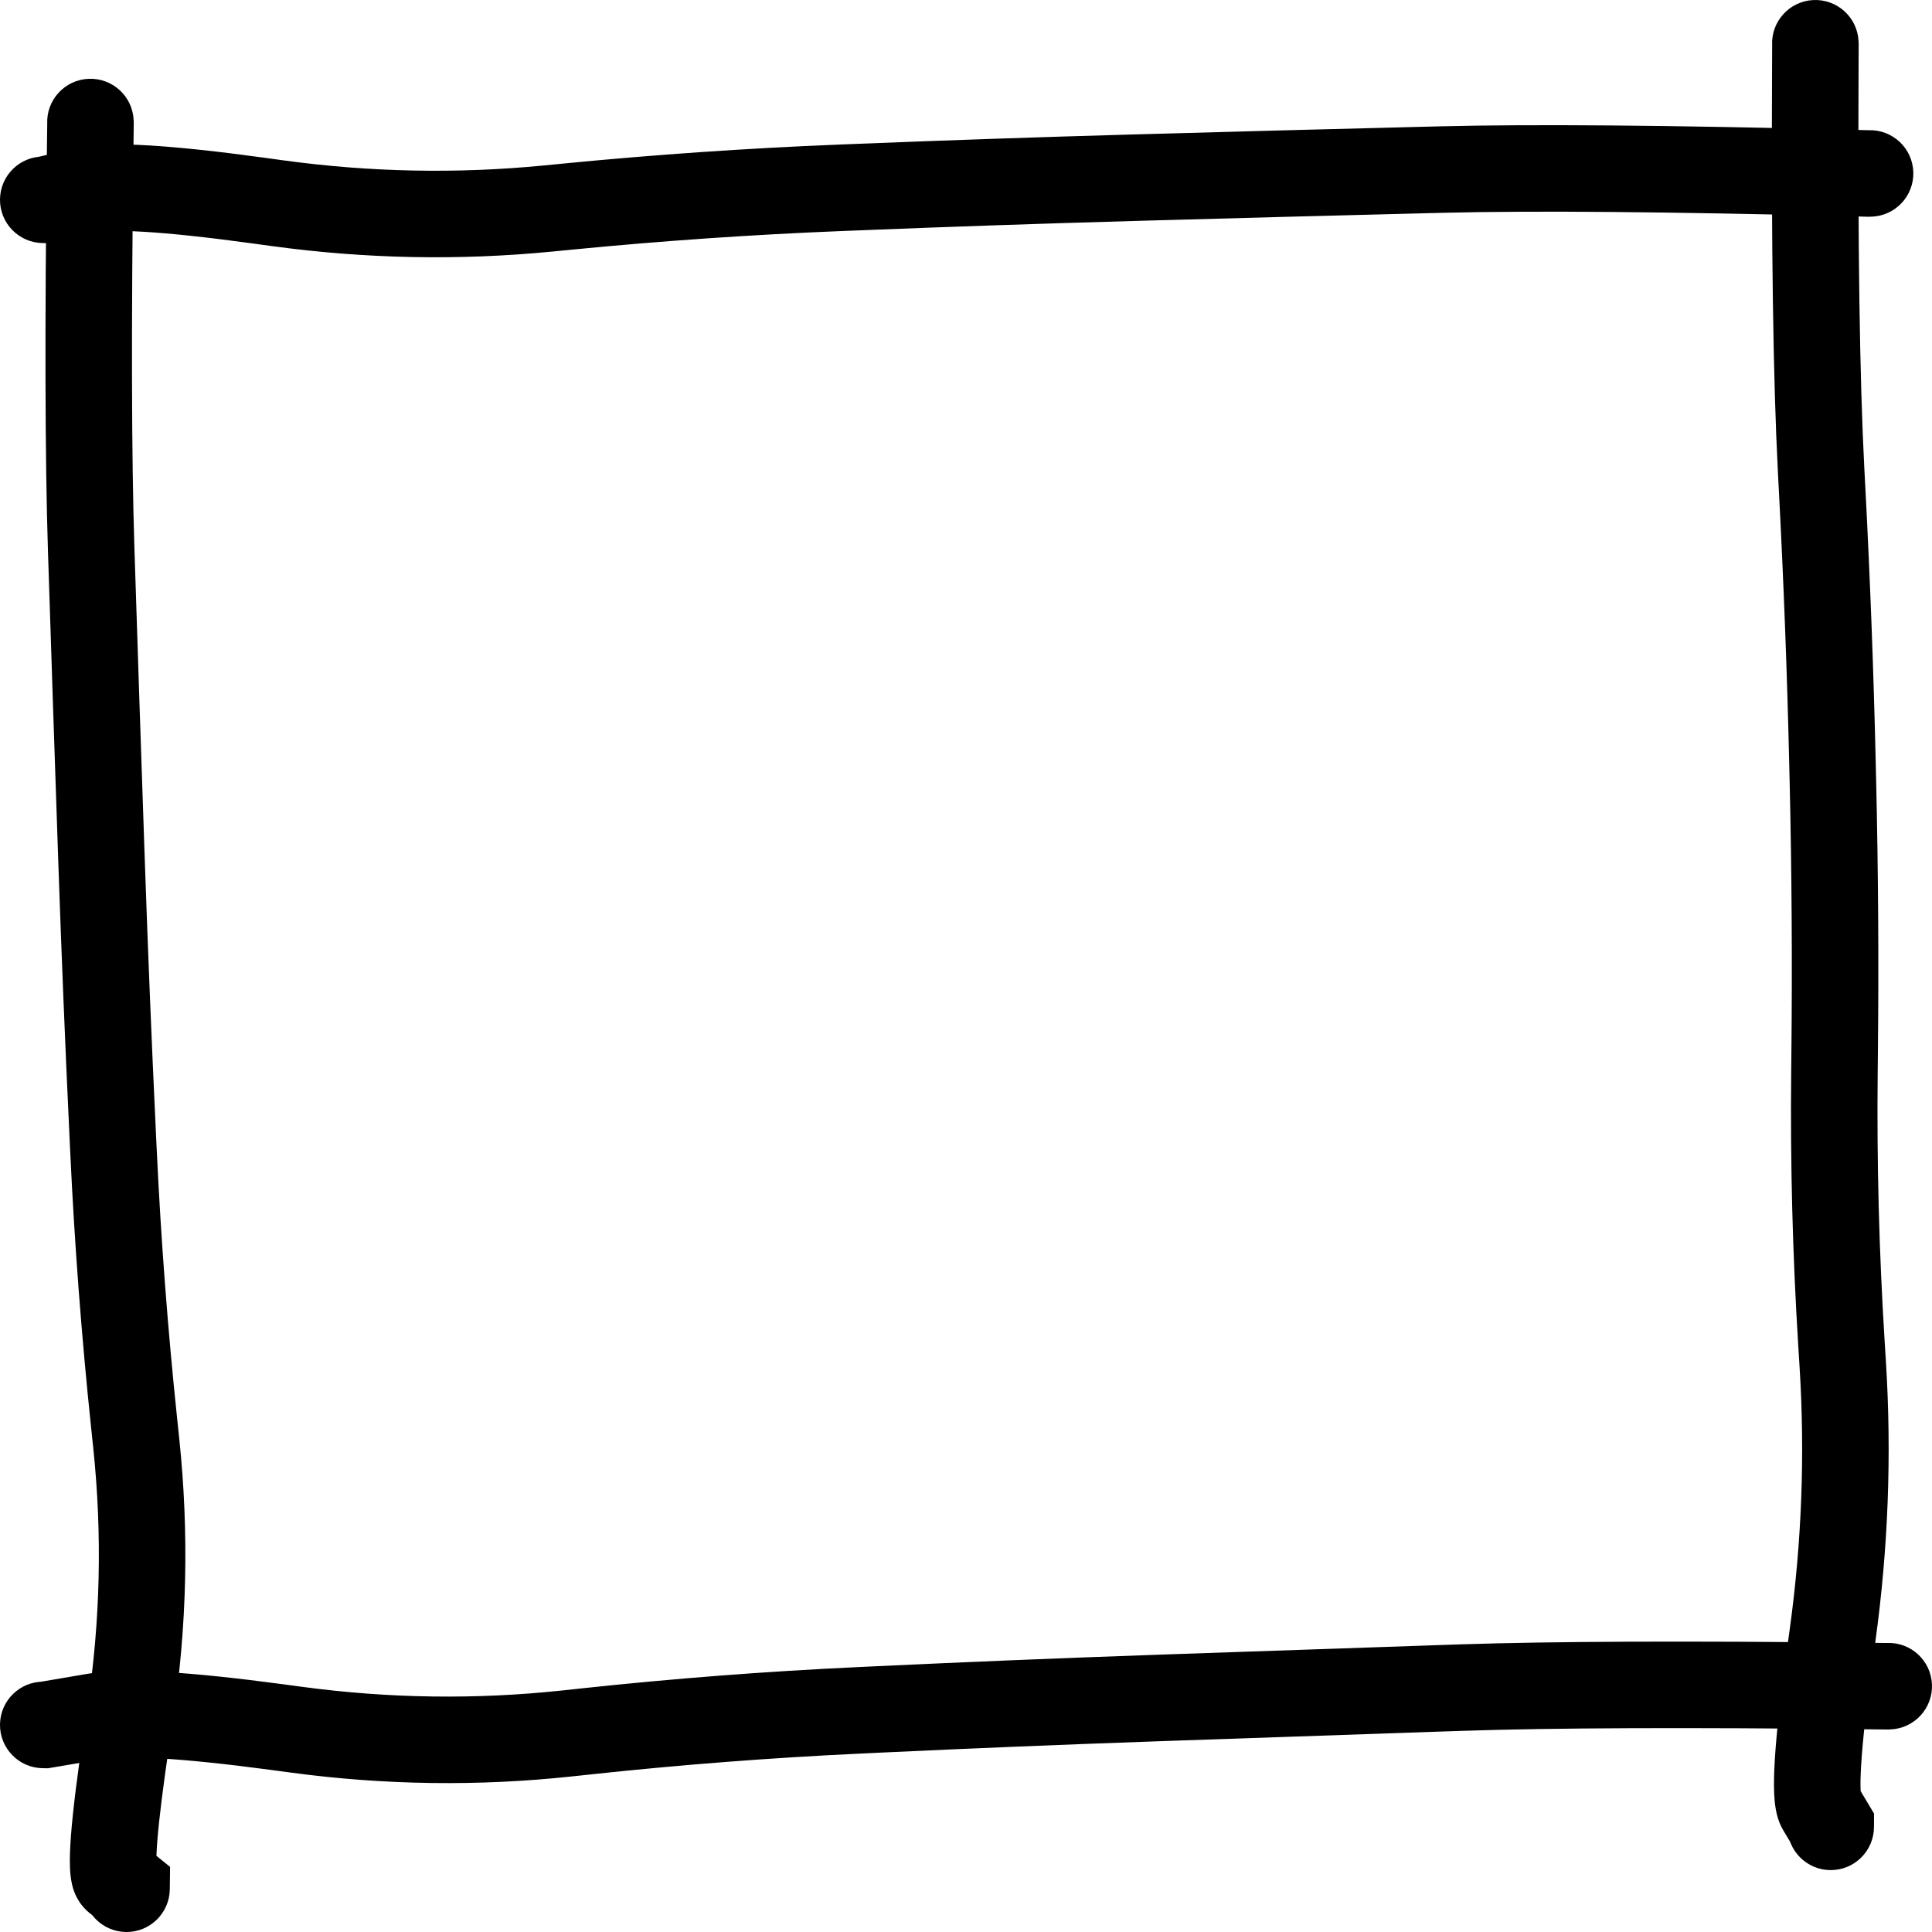
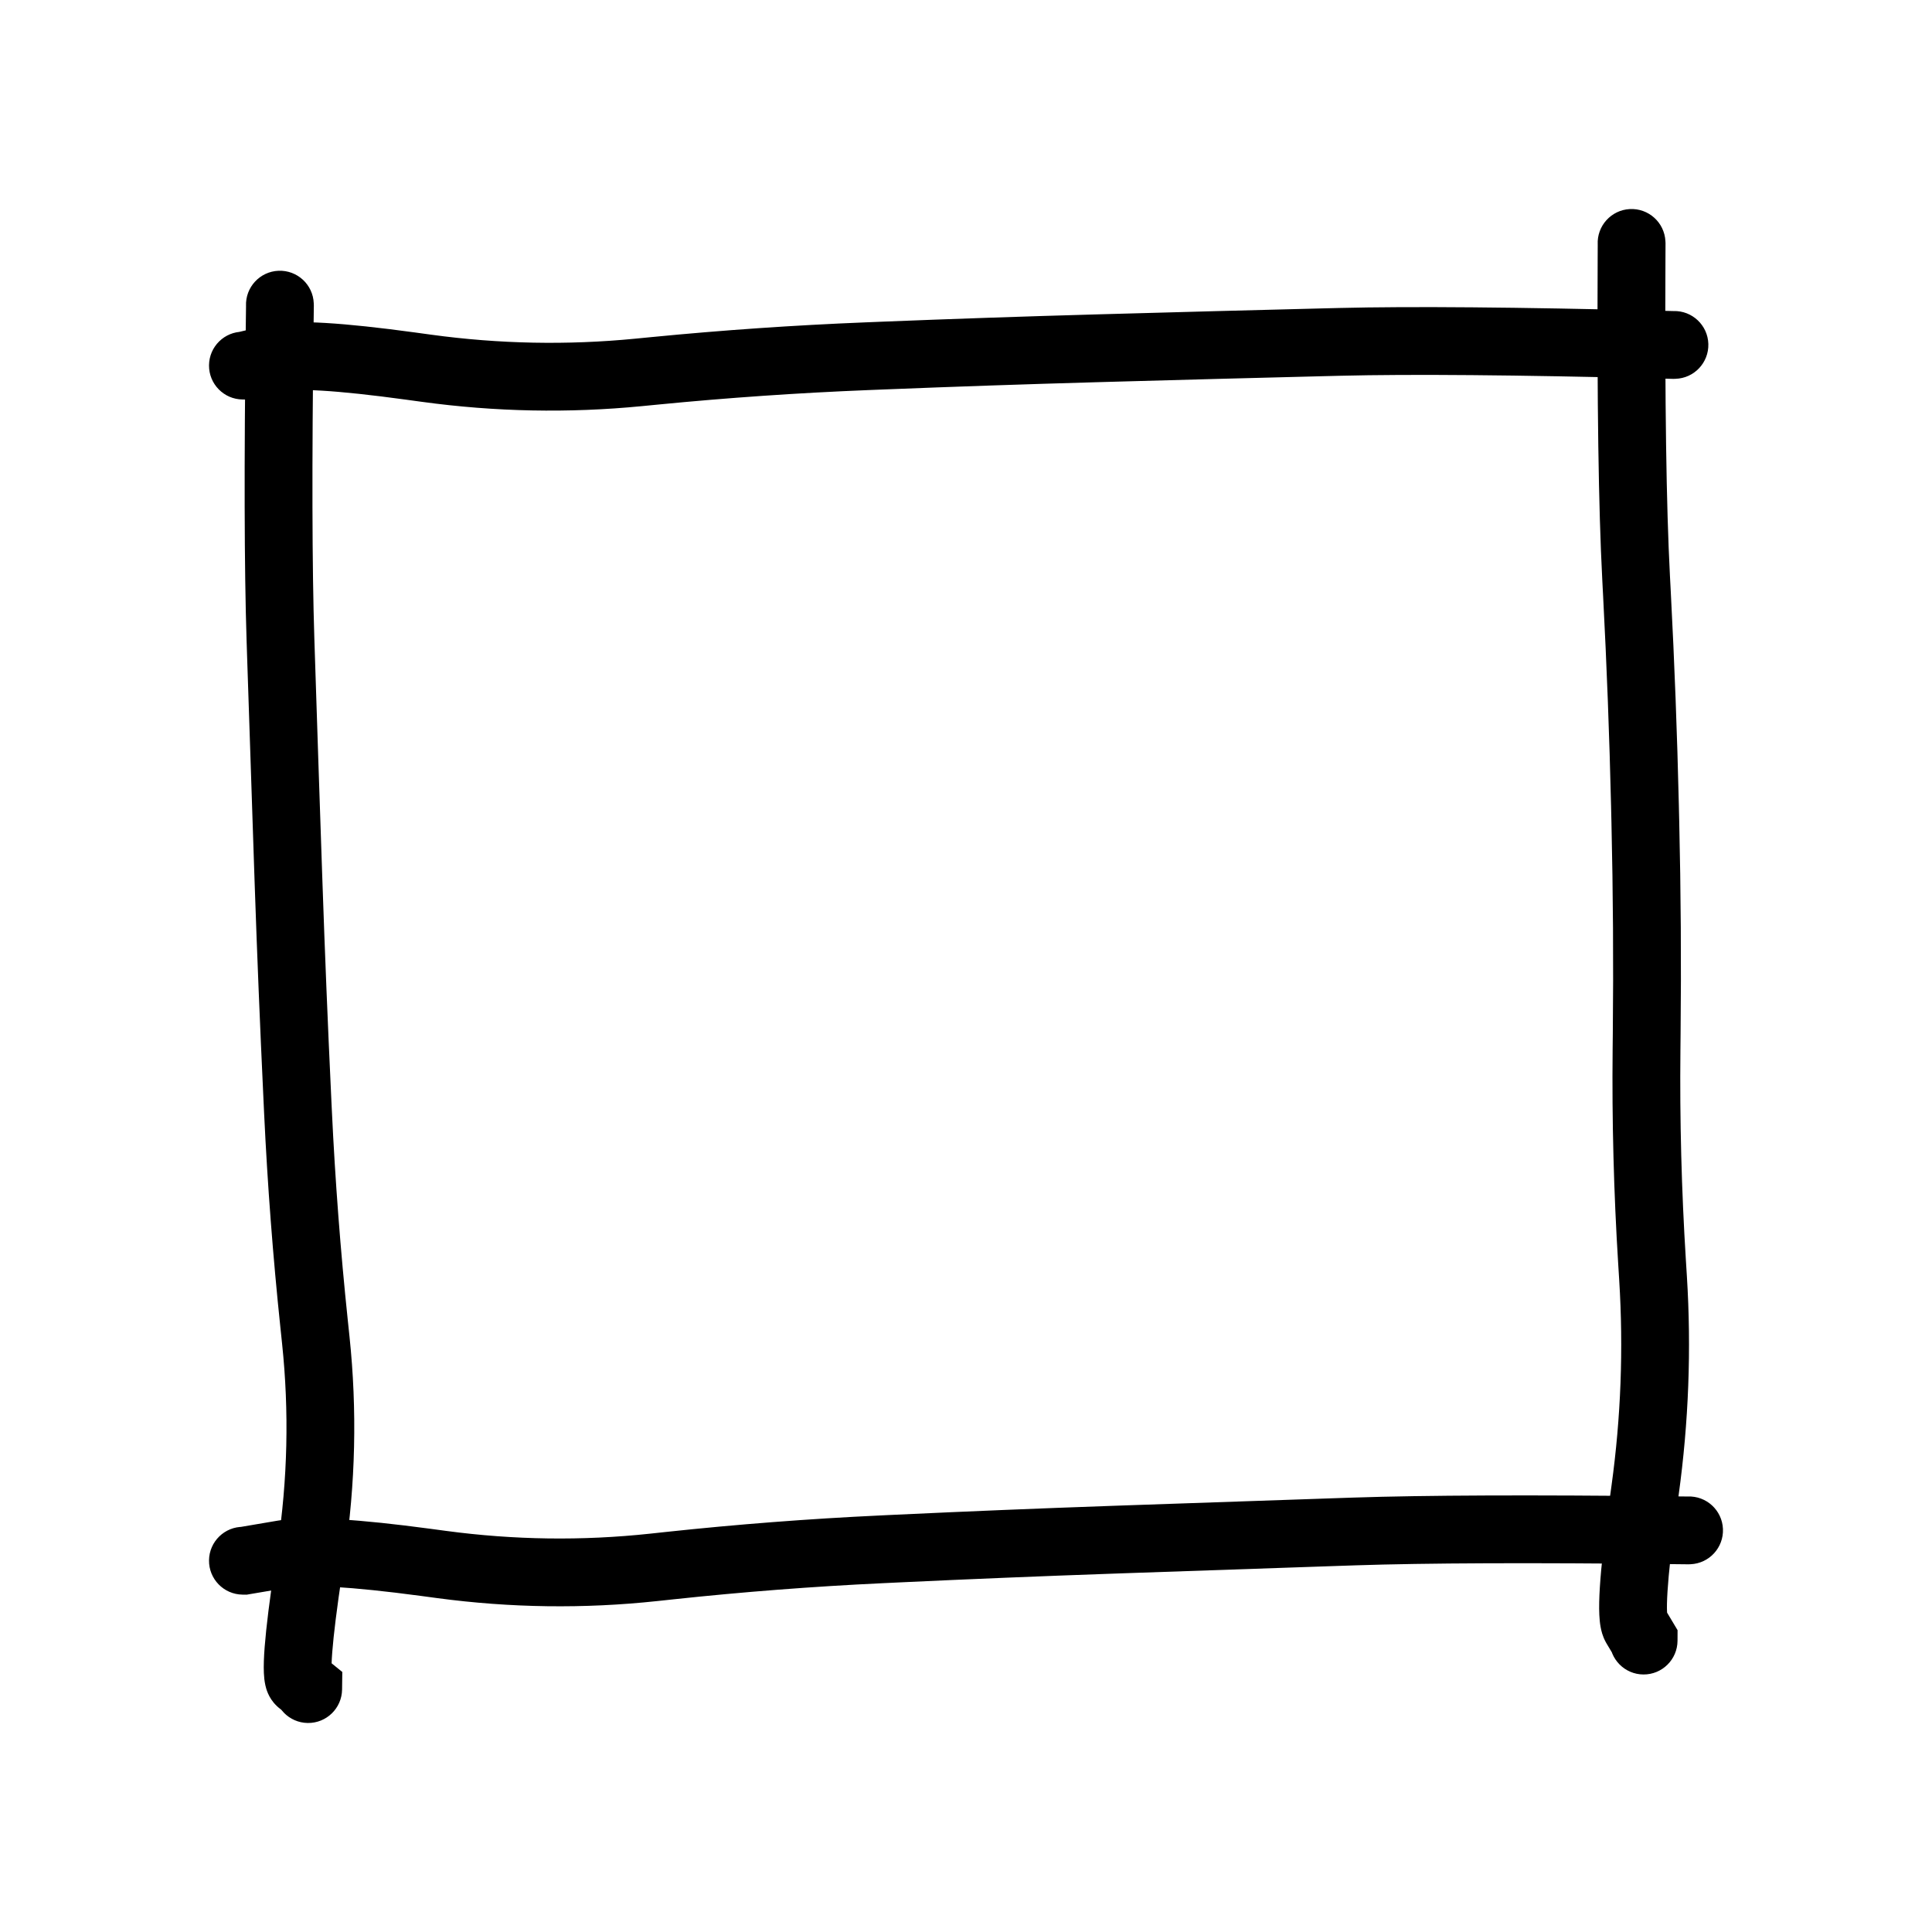
- <svg xmlns="http://www.w3.org/2000/svg" width="134" height="134" viewBox="0 0 134 134" fill="none">
+ <svg xmlns="http://www.w3.org/2000/svg" width="171" height="171" viewBox="-18.5 -18.5 171 171" fill="none">
  <path d="M9.27 8.34C9.202 6.684 7.805 5.398 6.149 5.466C4.494 5.534 3.207 6.932 3.275 8.587L6.273 8.463L9.27 8.34ZM6.277 8.563L9.277 8.601L9.278 8.521L9.274 8.44L6.277 8.563ZM6.259 9.972L3.259 9.934L6.259 9.972ZM6.369 39.503L9.368 39.406L6.369 39.503ZM6.994 58.299L9.992 58.196L6.994 58.299ZM7.808 78.509L10.805 78.367L7.808 78.509ZM9.027 118.892L11.993 119.338L9.027 118.892ZM8.814 120.304L5.848 119.858L8.814 120.304ZM8.043 130.297L5.968 132.464L8.043 130.297ZM8.091 130.343L6.016 132.51L6.106 132.596L6.202 132.674L8.091 130.343ZM8.778 130.9L11.778 130.938L11.796 129.484L10.667 128.569L8.778 130.9ZM5.777 130.962C5.756 132.619 7.083 133.979 8.739 134C10.396 134.021 11.756 132.695 11.777 131.038L8.777 131L5.777 130.962ZM6.273 8.463L3.275 8.587L3.279 8.687L6.277 8.563L9.274 8.44L9.27 8.34L6.273 8.463ZM6.277 8.563L3.277 8.525L3.259 9.934L6.259 9.972L9.259 10.01L9.277 8.601L6.277 8.563ZM6.259 9.972L3.259 9.934C3.1 22.424 3.121 31.851 3.325 38.185L6.324 38.088L9.322 37.992C9.122 31.797 9.1 22.48 9.259 10.01L6.259 9.972ZM6.324 38.088L3.325 38.185L3.348 38.892L6.346 38.795L9.345 38.699L9.322 37.992L6.324 38.088ZM6.346 38.795L3.348 38.892L3.371 39.599L6.369 39.503L9.368 39.406L9.345 38.699L6.346 38.795ZM6.369 39.503L3.371 39.599C3.573 45.866 3.781 52.133 3.996 58.402L6.994 58.299L9.992 58.196C9.777 51.932 9.569 45.669 9.368 39.406L6.369 39.503ZM6.994 58.299L3.996 58.402L4.02 59.109L7.018 59.007L10.016 58.904L9.992 58.196L6.994 58.299ZM7.018 59.007L4.02 59.109L4.044 59.817L7.042 59.714L10.041 59.611L10.016 58.904L7.018 59.007ZM7.042 59.714L4.044 59.817C4.259 66.096 4.515 72.374 4.812 78.65L7.808 78.509L10.805 78.367C10.51 72.117 10.255 65.865 10.041 59.611L7.042 59.714ZM7.808 78.509L4.812 78.65L4.845 79.358L7.842 79.216L10.838 79.075L10.805 78.367L7.808 78.509ZM7.842 79.216L4.845 79.358L4.878 80.065L7.875 79.923L10.872 79.782L10.838 79.075L7.842 79.216ZM7.875 79.923L4.878 80.065C5.177 86.386 5.657 92.704 6.32 99.021L9.303 98.708L12.287 98.395C11.636 92.192 11.165 85.988 10.872 79.782L7.875 79.923ZM9.303 98.708L6.32 99.021L6.394 99.727L9.377 99.414L12.361 99.102L12.287 98.395L9.303 98.708ZM9.377 99.414L6.394 99.727L6.468 100.434L9.452 100.121L12.435 99.808L12.361 99.102L9.377 99.414ZM9.452 100.121L6.468 100.434C7.098 106.44 6.962 112.442 6.06 118.446L9.027 118.892L11.993 119.338C12.97 112.833 13.118 106.321 12.435 99.808L9.452 100.121ZM9.027 118.892L6.06 118.446L5.954 119.152L8.921 119.598L11.887 120.044L11.993 119.338L9.027 118.892ZM8.921 119.598L5.954 119.152L5.848 119.858L8.814 120.304L11.781 120.75L11.887 120.044L8.921 119.598ZM8.814 120.304L5.848 119.858C5.375 123.006 5.063 125.487 4.926 127.262C4.858 128.138 4.826 128.93 4.855 129.578C4.869 129.896 4.902 130.278 4.988 130.662C5.044 130.912 5.238 131.765 5.968 132.464L8.043 130.297L10.118 128.13C10.471 128.468 10.643 128.81 10.717 128.978C10.797 129.161 10.831 129.299 10.843 129.352C10.865 129.451 10.856 129.458 10.849 129.308C10.836 129.022 10.847 128.514 10.908 127.724C11.028 126.168 11.314 123.857 11.781 120.75L8.814 120.304ZM8.043 130.297L5.968 132.464L6.016 132.51L8.091 130.343L10.166 128.176L10.118 128.13L8.043 130.297ZM8.091 130.343L6.202 132.674L6.89 133.231L8.778 130.9L10.667 128.569L9.98 128.012L8.091 130.343ZM8.778 130.9L5.779 130.862L5.777 130.962L8.777 131L11.777 131.038L11.778 130.938L8.778 130.9Z" fill="black" />
  <path d="M128.905 2.845C128.82 1.191 127.409 -0.081 125.755 0.004C124.1 0.089 122.828 1.5 122.913 3.155L125.909 3L128.905 2.845ZM125.914 3.1L128.914 3.114L128.915 3.03L128.91 2.945L125.914 3.1ZM125.908 4.511L122.908 4.497L125.908 4.511ZM126.347 33.34L129.343 33.183L126.347 33.34ZM127.247 73L124.248 72.969L127.247 73ZM127.233 74.416L124.233 74.385L127.233 74.416ZM127.722 93.219L130.716 93.032L127.722 93.219ZM127.766 93.926L124.772 94.113L127.766 93.926ZM127.81 94.633L130.804 94.446L127.81 94.633ZM127.103 113.423L124.131 113.013L127.103 113.423ZM126.908 114.837L129.88 115.246L126.908 114.837ZM126.248 125.382L128.877 123.937L126.248 125.382ZM126.295 125.468L123.666 126.913L123.693 126.961L123.721 127.008L126.295 125.468ZM126.977 126.607L129.977 126.621L129.98 125.785L129.551 125.067L126.977 126.607ZM123.976 126.694C123.969 128.35 125.306 129.7 126.962 129.707C128.619 129.715 129.968 128.378 129.976 126.721L126.976 126.707L123.976 126.694ZM125.909 3L122.913 3.155L122.918 3.254L125.914 3.1L128.91 2.945L128.905 2.845L125.909 3ZM125.914 3.1L122.914 3.086L122.908 4.497L125.908 4.511L128.908 4.525L128.914 3.114L125.914 3.1ZM125.908 4.511L122.908 4.497C122.849 17.005 122.983 26.45 123.315 32.791L126.31 32.634L129.306 32.477C128.984 26.313 128.849 17.008 128.908 4.525L125.908 4.511ZM126.31 32.634L123.315 32.791L123.351 33.497L126.347 33.34L129.343 33.183L129.306 32.477L126.31 32.634ZM126.347 33.34L123.351 33.497L123.388 34.203L126.384 34.046L129.38 33.889L129.343 33.183L126.347 33.34ZM126.384 34.046L123.388 34.203C123.714 40.427 123.95 46.651 124.095 52.874L127.094 52.804L130.093 52.734C129.947 46.453 129.709 40.171 129.38 33.889L126.384 34.046ZM127.094 52.804L124.095 52.874L124.111 53.58L127.11 53.51L130.109 53.44L130.093 52.734L127.094 52.804ZM127.11 53.51L124.111 53.58L124.128 54.286L127.127 54.216L130.126 54.146L130.109 53.44L127.11 53.51ZM127.127 54.216L124.128 54.286C124.272 60.504 124.312 66.732 124.248 72.969L127.247 73L130.247 73.031C130.313 66.727 130.272 60.432 130.126 54.146L127.127 54.216ZM127.247 73L124.248 72.969L124.24 73.677L127.24 73.708L130.24 73.739L130.247 73.031L127.247 73ZM127.24 73.708L124.24 73.677L124.233 74.385L127.233 74.416L130.233 74.447L130.24 73.739L127.24 73.708ZM127.233 74.416L124.233 74.385C124.167 80.728 124.332 87.069 124.728 93.406L127.722 93.219L130.716 93.032C130.329 86.84 130.168 80.645 130.233 74.447L127.233 74.416ZM127.722 93.219L124.728 93.406L124.772 94.113L127.766 93.926L130.76 93.739L130.716 93.032L127.722 93.219ZM127.766 93.926L124.772 94.113L124.816 94.82L127.81 94.633L130.804 94.446L130.76 93.739L127.766 93.926ZM127.81 94.633L124.816 94.82C125.195 100.885 124.967 106.948 124.131 113.013L127.103 113.423L130.075 113.832C130.965 107.374 131.208 100.911 130.804 94.446L127.81 94.633ZM127.103 113.423L124.131 113.013L124.034 113.72L127.006 114.13L129.978 114.539L130.075 113.832L127.103 113.423ZM127.006 114.13L124.034 113.72L123.936 114.427L126.908 114.837L129.88 115.246L129.978 114.539L127.006 114.13ZM126.908 114.837L123.936 114.427C123.501 117.584 123.219 120.114 123.102 121.982C123.044 122.91 123.022 123.74 123.055 124.432C123.071 124.777 123.103 125.142 123.167 125.496C123.223 125.81 123.338 126.316 123.618 126.826L126.248 125.382L128.877 123.937C128.975 124.115 129.023 124.257 129.043 124.324C129.055 124.361 129.062 124.389 129.066 124.407C129.07 124.424 129.072 124.433 129.072 124.434C129.072 124.435 129.071 124.429 129.069 124.416C129.068 124.403 129.065 124.384 129.063 124.359C129.058 124.308 129.052 124.239 129.048 124.149C129.03 123.77 129.038 123.186 129.09 122.357C129.193 120.71 129.452 118.351 129.88 115.246L126.908 114.837ZM126.248 125.382L123.618 126.826L123.666 126.913L126.295 125.468L128.924 124.024L128.877 123.937L126.248 125.382ZM126.295 125.468L123.721 127.008L124.402 128.147L126.977 126.607L129.551 125.067L128.87 123.928L126.295 125.468ZM126.977 126.607L123.977 126.594L123.976 126.694L126.976 126.707L129.976 126.721L129.977 126.621L126.977 126.607Z" fill="black" />
  <path d="M129.793 15.028C131.45 14.98 132.753 13.598 132.704 11.941C132.655 10.285 131.273 8.982 129.617 9.031L129.705 12.03L129.793 15.028ZM129.605 12.033L129.53 15.032L129.612 15.034L129.693 15.031L129.605 12.033ZM79.864 12.291L79.948 15.29L79.864 12.291ZM58.94 13L59.06 15.998V15.998L58.94 13ZM39.439 14.323L39.148 11.337L39.439 14.323ZM38.732 14.392L39.024 17.378L38.732 14.392ZM38.025 14.461L37.734 11.475L38.025 14.461ZM19.249 14.094L18.843 17.066L19.249 14.094ZM18.543 13.998L18.95 11.025L18.543 13.998ZM17.837 13.901L17.43 16.873L17.837 13.901ZM5.917 13.194L5.251 10.269L5.917 13.194ZM5.726 13.238L5.06 10.313L5.047 10.316L5.035 10.319L5.726 13.238ZM3.1 13.86L3.071 16.86L3.436 16.863L3.791 16.779L3.1 13.86ZM3.029 10.859C1.372 10.843 0.016 12.173 0 13.83C-0.016 15.486 1.314 16.843 2.971 16.858L3 13.859L3.029 10.859ZM129.705 12.03L129.617 9.031L129.517 9.034L129.605 12.033L129.693 15.031L129.793 15.028L129.705 12.03ZM129.605 12.033L129.681 9.034L128.271 8.998L128.196 11.997L128.121 14.996L129.53 15.032L129.605 12.033ZM128.196 11.997L128.271 8.998C115.777 8.684 106.343 8.603 100.001 8.76L100.075 11.759L100.15 14.758C106.337 14.605 115.649 14.683 128.121 14.996L128.196 11.997ZM100.075 11.759L100.001 8.76L99.294 8.778L99.368 11.777L99.442 14.776L100.15 14.758L100.075 11.759ZM99.368 11.777L99.294 8.778L98.587 8.795L98.661 11.794L98.735 14.793L99.442 14.776L99.368 11.777ZM98.661 11.794L98.587 8.795C92.319 8.951 86.05 9.116 79.779 9.293L79.864 12.291L79.948 15.29C86.212 15.114 92.474 14.949 98.735 14.793L98.661 11.794ZM79.864 12.291L79.779 9.293L79.072 9.312L79.156 12.311L79.24 15.31L79.948 15.29L79.864 12.291ZM79.156 12.311L79.072 9.312L78.364 9.332L78.449 12.331L78.533 15.33L79.24 15.31L79.156 12.311ZM78.449 12.331L78.364 9.332C72.085 9.509 65.806 9.723 59.527 9.974L59.647 12.972L59.767 15.97C66.023 15.719 72.278 15.506 78.533 15.33L78.449 12.331ZM59.647 12.972L59.527 9.974L58.819 10.003L58.94 13L59.06 15.998L59.767 15.97L59.647 12.972ZM58.94 13L58.819 10.003L58.112 10.031L58.232 13.029L58.352 16.026L59.06 15.998L58.94 13ZM58.232 13.029L58.112 10.031C51.787 10.285 45.466 10.72 39.148 11.337L39.439 14.323L39.731 17.309C45.935 16.703 52.143 16.275 58.352 16.026L58.232 13.029ZM39.439 14.323L39.148 11.337L38.441 11.406L38.732 14.392L39.024 17.378L39.731 17.309L39.439 14.323ZM38.732 14.392L38.441 11.406L37.734 11.475L38.025 14.461L38.317 17.447L39.024 17.378L38.732 14.392ZM38.025 14.461L37.734 11.475C31.706 12.064 25.681 11.946 19.656 11.122L19.249 14.094L18.843 17.066C25.329 17.954 31.822 18.081 38.317 17.447L38.025 14.461ZM19.249 14.094L19.656 11.122L18.95 11.025L18.543 13.998L18.136 16.97L18.843 17.066L19.249 14.094ZM18.543 13.998L18.95 11.025L18.243 10.928L17.837 13.901L17.43 16.873L18.136 16.97L18.543 13.998ZM17.837 13.901L18.243 10.928C15.078 10.495 12.436 10.212 10.342 10.087C8.342 9.969 6.55 9.973 5.251 10.269L5.917 13.194L6.583 16.119C6.975 16.03 8.014 15.96 9.987 16.077C11.866 16.188 14.339 16.45 17.43 16.873L17.837 13.901ZM5.917 13.194L5.251 10.269L5.06 10.313L5.726 13.238L6.392 16.163L6.583 16.119L5.917 13.194ZM5.726 13.238L5.035 10.319L2.409 10.94L3.1 13.86L3.791 16.779L6.418 16.157L5.726 13.238ZM3.1 13.86L3.129 10.86L3.029 10.859L3 13.859L2.971 16.858L3.071 16.86L3.1 13.86Z" fill="black" />
  <path d="M131.129 119.949C132.784 119.877 134.068 118.478 133.997 116.823C133.926 115.167 132.527 113.883 130.871 113.954L131 116.951L131.129 119.949ZM130.9 116.956L130.867 119.955L130.948 119.956L131.029 119.953L130.9 116.956ZM101.373 117.049L101.473 120.047L101.473 120.047L101.373 117.049ZM99.959 117.096L100.06 120.094V120.094L99.959 117.096ZM80.46 117.765L80.566 120.763L80.46 117.765ZM60.954 118.562L60.813 115.565L60.954 118.562ZM60.247 118.595L60.388 121.592L60.247 118.595ZM40.764 120.075L41.084 123.058L40.764 120.075ZM40.059 120.151L39.739 117.168L40.059 120.151ZM39.353 120.227L39.673 123.209L39.353 120.227ZM20.586 119.972L20.985 116.999L20.586 119.972ZM19.88 119.877L19.481 122.851L19.88 119.877ZM19.173 119.783L19.571 116.809L19.173 119.783ZM6.628 119.042L7.115 122.002L6.628 119.042ZM6.391 119.081L5.904 116.121L5.896 116.122L5.888 116.124L6.391 119.081ZM3.1 119.64L3.057 122.64L3.332 122.644L3.603 122.598L3.1 119.64ZM3.043 116.639C1.387 116.615 0.024 117.939 0 119.596C-0.024 121.252 1.3 122.615 2.957 122.639L3 119.639L3.043 116.639ZM131 116.951L130.871 113.954L130.771 113.958L130.9 116.956L131.029 119.953L131.129 119.949L131 116.951ZM130.9 116.956L130.933 113.956L129.524 113.94L129.491 116.94L129.458 119.94L130.867 119.955L130.9 116.956ZM129.491 116.94L129.524 113.94C117.03 113.803 107.603 113.839 101.273 114.051L101.373 117.049L101.473 120.047C107.666 119.84 116.984 119.803 129.458 119.94L129.491 116.94ZM101.373 117.049L101.273 114.051L100.566 114.074L100.666 117.072L100.766 120.071L101.473 120.047L101.373 117.049ZM100.666 117.072L100.566 114.074L99.859 114.098L99.959 117.096L100.06 120.094L100.766 120.071L100.666 117.072ZM99.959 117.096L99.859 114.098C93.596 114.308 87.331 114.522 81.063 114.742L81.168 117.74L81.273 120.738C87.538 120.519 93.8 120.304 100.06 120.094L99.959 117.096ZM81.168 117.74L81.063 114.742L80.355 114.767L80.46 117.765L80.566 120.763L81.273 120.738L81.168 117.74ZM80.46 117.765L80.355 114.767L79.648 114.792L79.753 117.79L79.858 120.788L80.566 120.763L80.46 117.765ZM79.753 117.79L79.648 114.792C73.37 115.012 67.091 115.27 60.813 115.565L60.954 118.562L61.095 121.558C67.35 121.264 73.604 121.007 79.858 120.788L79.753 117.79ZM60.954 118.562L60.813 115.565L60.106 115.598L60.247 118.595L60.388 121.592L61.095 121.558L60.954 118.562ZM60.247 118.595L60.106 115.598L59.398 115.632L59.539 118.628L59.68 121.625L60.388 121.592L60.247 118.595ZM59.539 118.628L59.398 115.632C53.072 115.929 46.754 116.416 40.445 117.092L40.764 120.075L41.084 123.058C47.275 122.395 53.474 121.917 59.68 121.625L59.539 118.628ZM40.764 120.075L40.445 117.092L39.739 117.168L40.059 120.151L40.378 123.134L41.084 123.058L40.764 120.075ZM40.059 120.151L39.739 117.168L39.033 117.244L39.353 120.227L39.673 123.209L40.378 123.134L40.059 120.151ZM39.353 120.227L39.033 117.244C33.023 117.888 27.009 117.806 20.985 116.999L20.586 119.972L20.188 122.946C26.686 123.817 33.182 123.905 39.673 123.209L39.353 120.227ZM20.586 119.972L20.985 116.999L20.278 116.904L19.88 119.877L19.481 122.851L20.188 122.946L20.586 119.972ZM19.88 119.877L20.278 116.904L19.571 116.809L19.173 119.783L18.774 122.756L19.481 122.851L19.88 119.877ZM19.173 119.783L19.571 116.809C13.385 115.98 8.758 115.652 6.141 116.082L6.628 119.042L7.115 122.002C8.703 121.741 12.438 121.907 18.774 122.756L19.173 119.783ZM6.628 119.042L6.141 116.082L5.904 116.121L6.391 119.081L6.878 122.041L7.115 122.002L6.628 119.042ZM6.391 119.081L5.888 116.124L2.598 116.683L3.1 119.64L3.603 122.598L6.893 122.039L6.391 119.081ZM3.1 119.64L3.143 116.641L3.043 116.639L3 119.639L2.957 122.639L3.057 122.64L3.1 119.64Z" fill="black" />
</svg>
